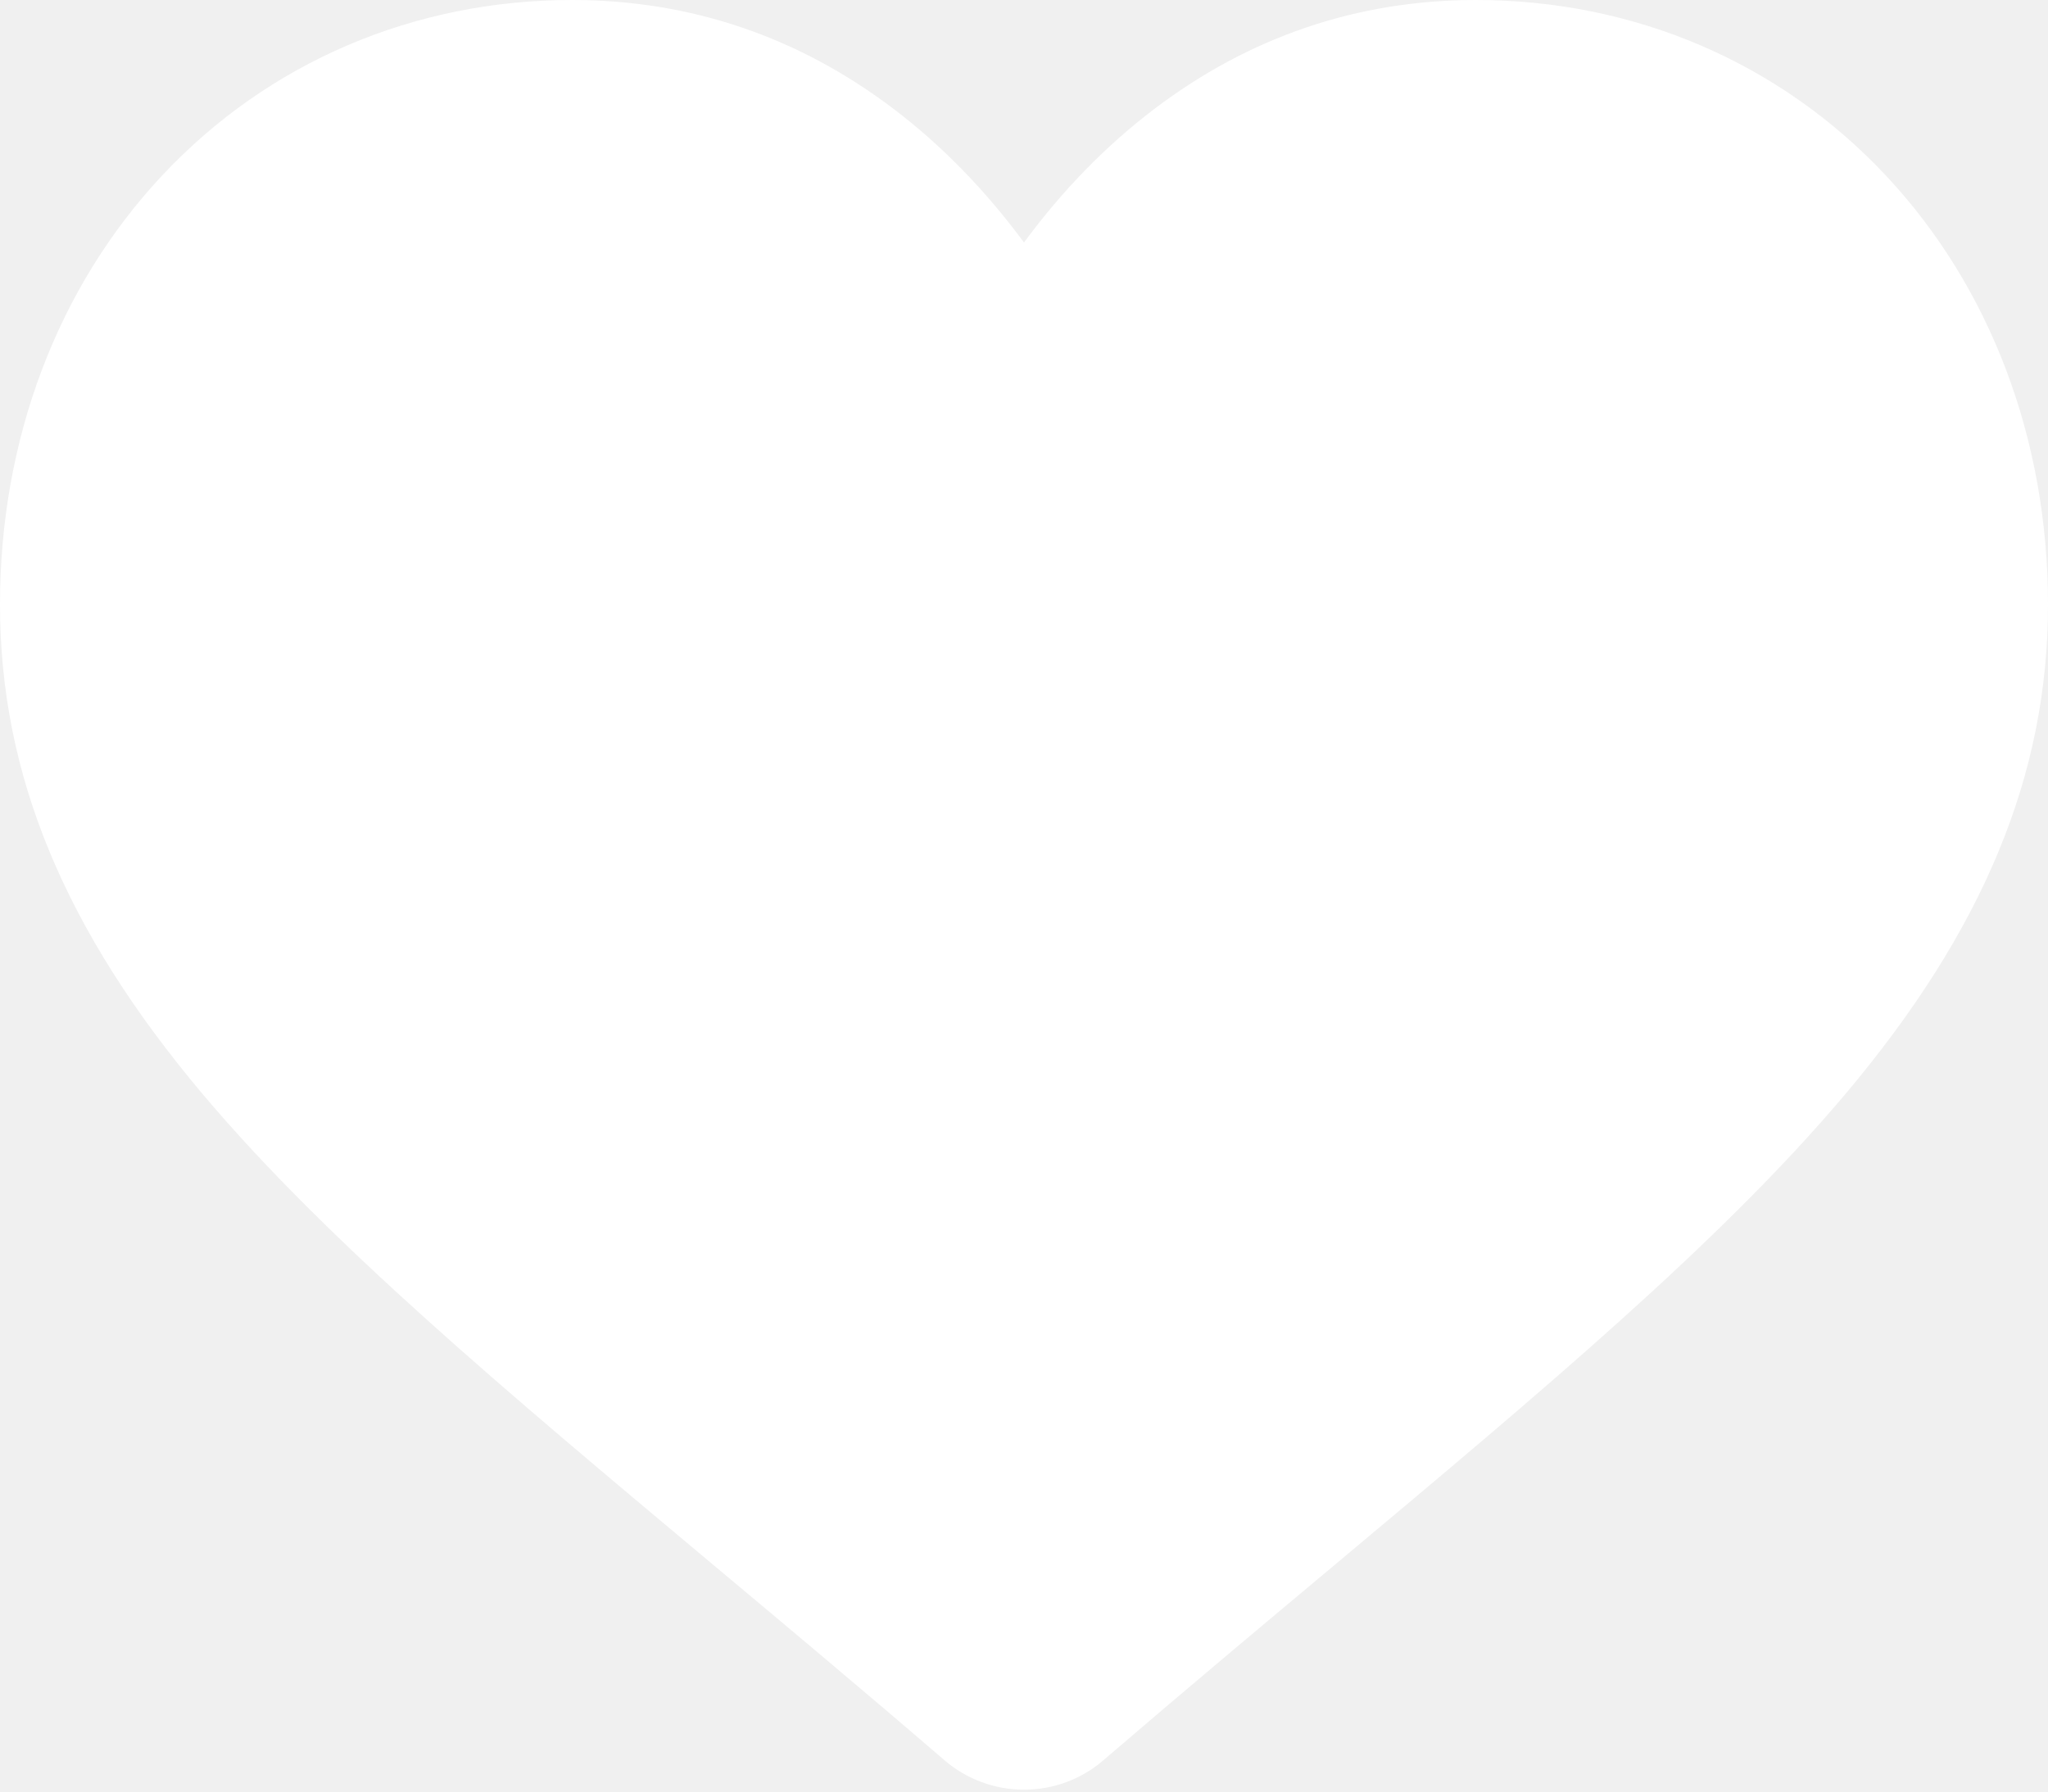
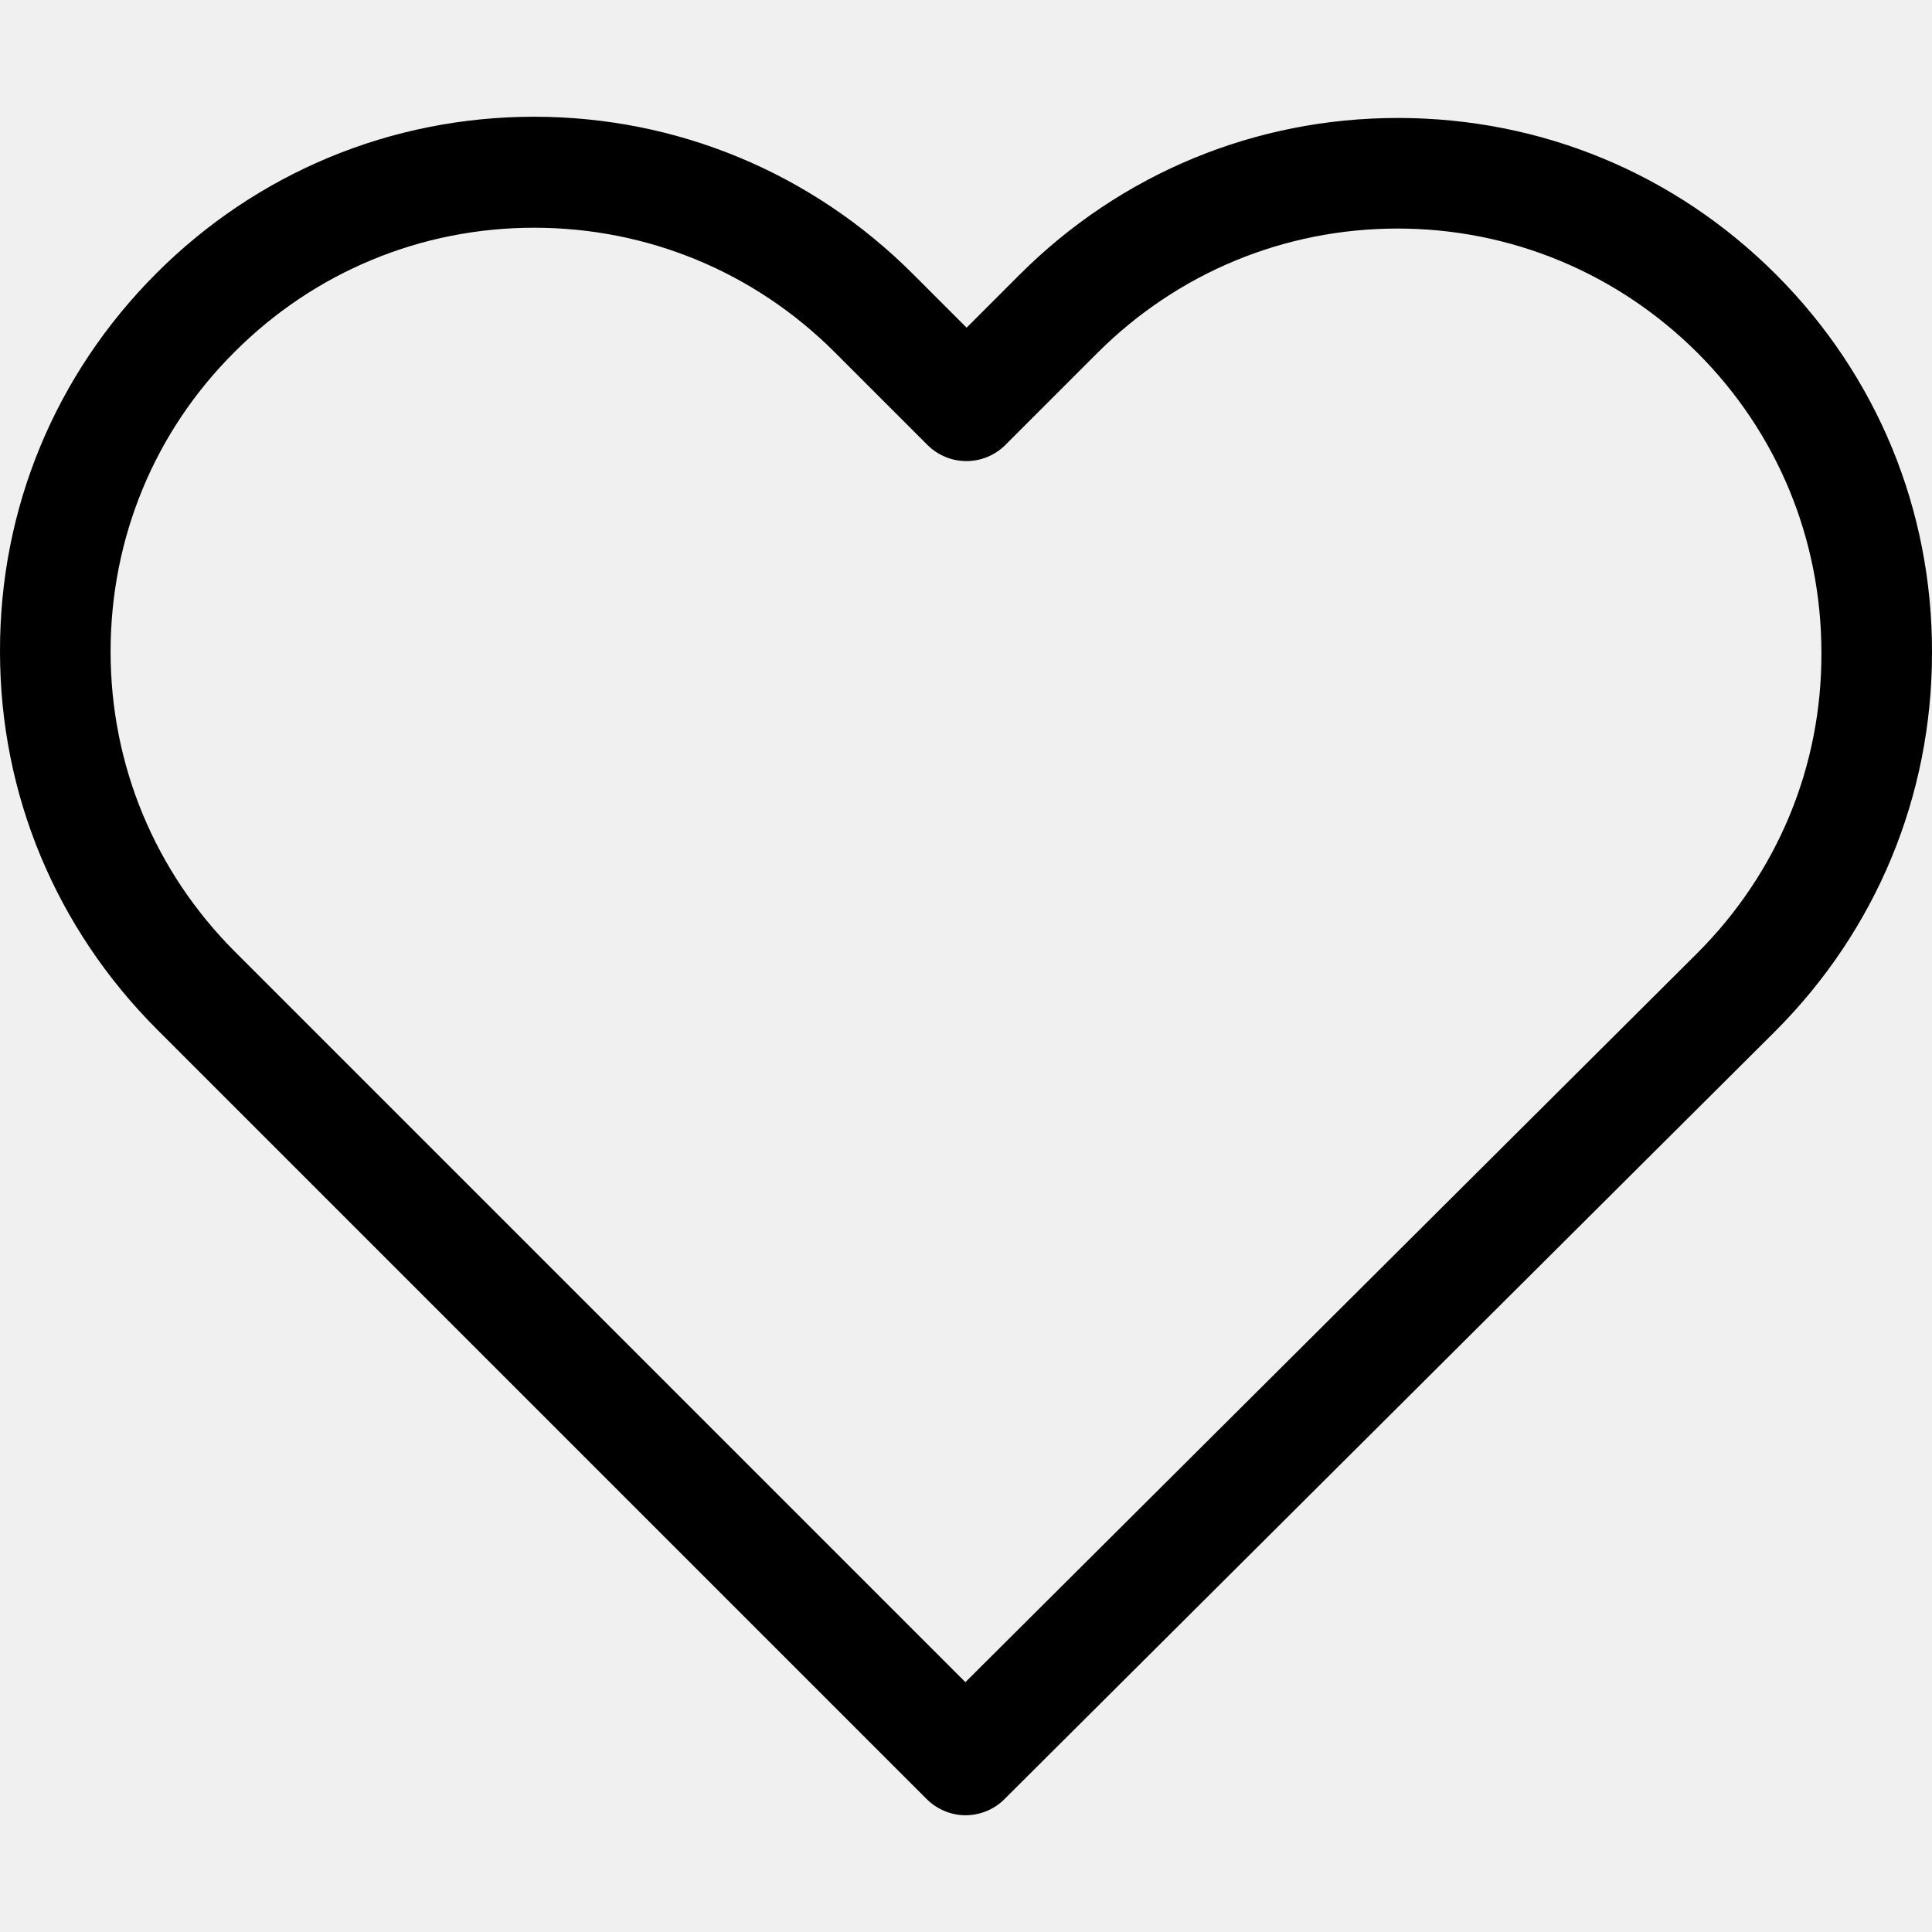
- <svg xmlns="http://www.w3.org/2000/svg" width="16" height="14" viewBox="0 0 16 14" fill="none">
-   <path d="M14.731 1.369C13.902 0.486 12.766 0 11.53 0C10.607 0 9.761 0.287 9.016 0.853C8.641 1.138 8.3 1.487 8 1.895C7.7 1.488 7.359 1.138 6.984 0.853C6.239 0.287 5.393 0 4.47 0C3.234 0 2.097 0.486 1.269 1.369C0.451 2.241 0 3.432 0 4.724C0 6.054 0.504 7.27 1.587 8.554C2.555 9.702 3.947 10.867 5.559 12.217C6.11 12.678 6.734 13.2 7.381 13.757C7.553 13.904 7.772 13.985 8 13.985C8.228 13.985 8.447 13.904 8.618 13.757C9.266 13.2 9.89 12.678 10.441 12.217C12.053 10.867 13.445 9.702 14.413 8.554C15.496 7.27 16 6.054 16 4.724C16 3.432 15.549 2.241 14.731 1.369Z" fill="white" />
+ <svg xmlns="http://www.w3.org/2000/svg" fill="#000000" height="800px" width="800px" version="1.1" id="Capa_1" viewBox="0 0 471.701 471.701" xml:space="preserve">
+   <g>
+     <path d="M433.601,67.001c-24.7-24.7-57.4-38.2-92.3-38.2s-67.7,13.6-92.4,38.3l-12.9,12.9l-13.1-13.1   c-24.7-24.7-57.6-38.4-92.5-38.4c-34.8,0-67.6,13.6-92.2,38.2c-24.7,24.7-38.3,57.5-38.2,92.4c0,34.9,13.7,67.6,38.4,92.3   l187.8,187.8c2.6,2.6,6.1,4,9.5,4c3.4,0,6.9-1.3,9.5-3.9l188.2-187.5c24.7-24.7,38.3-57.5,38.3-92.4   C471.801,124.501,458.301,91.701,433.601,67.001z M414.401,232.701l-178.7,178l-178.3-178.3c-19.6-19.6-30.4-45.6-30.4-73.3   s10.7-53.7,30.3-73.2c19.5-19.5,45.5-30.3,73.1-30.3c27.7,0,53.8,10.8,73.4,30.4l22.6,22.6c5.3,5.3,13.8,5.3,19.1,0l22.4-22.4   c19.6-19.6,45.7-30.4,73.3-30.4c27.6,0,53.6,10.8,73.2,30.3c19.6,19.6,30.3,45.6,30.3,73.3   C444.801,187.101,434.001,213.101,414.401,232.701z" />
+   </g>
</svg>
